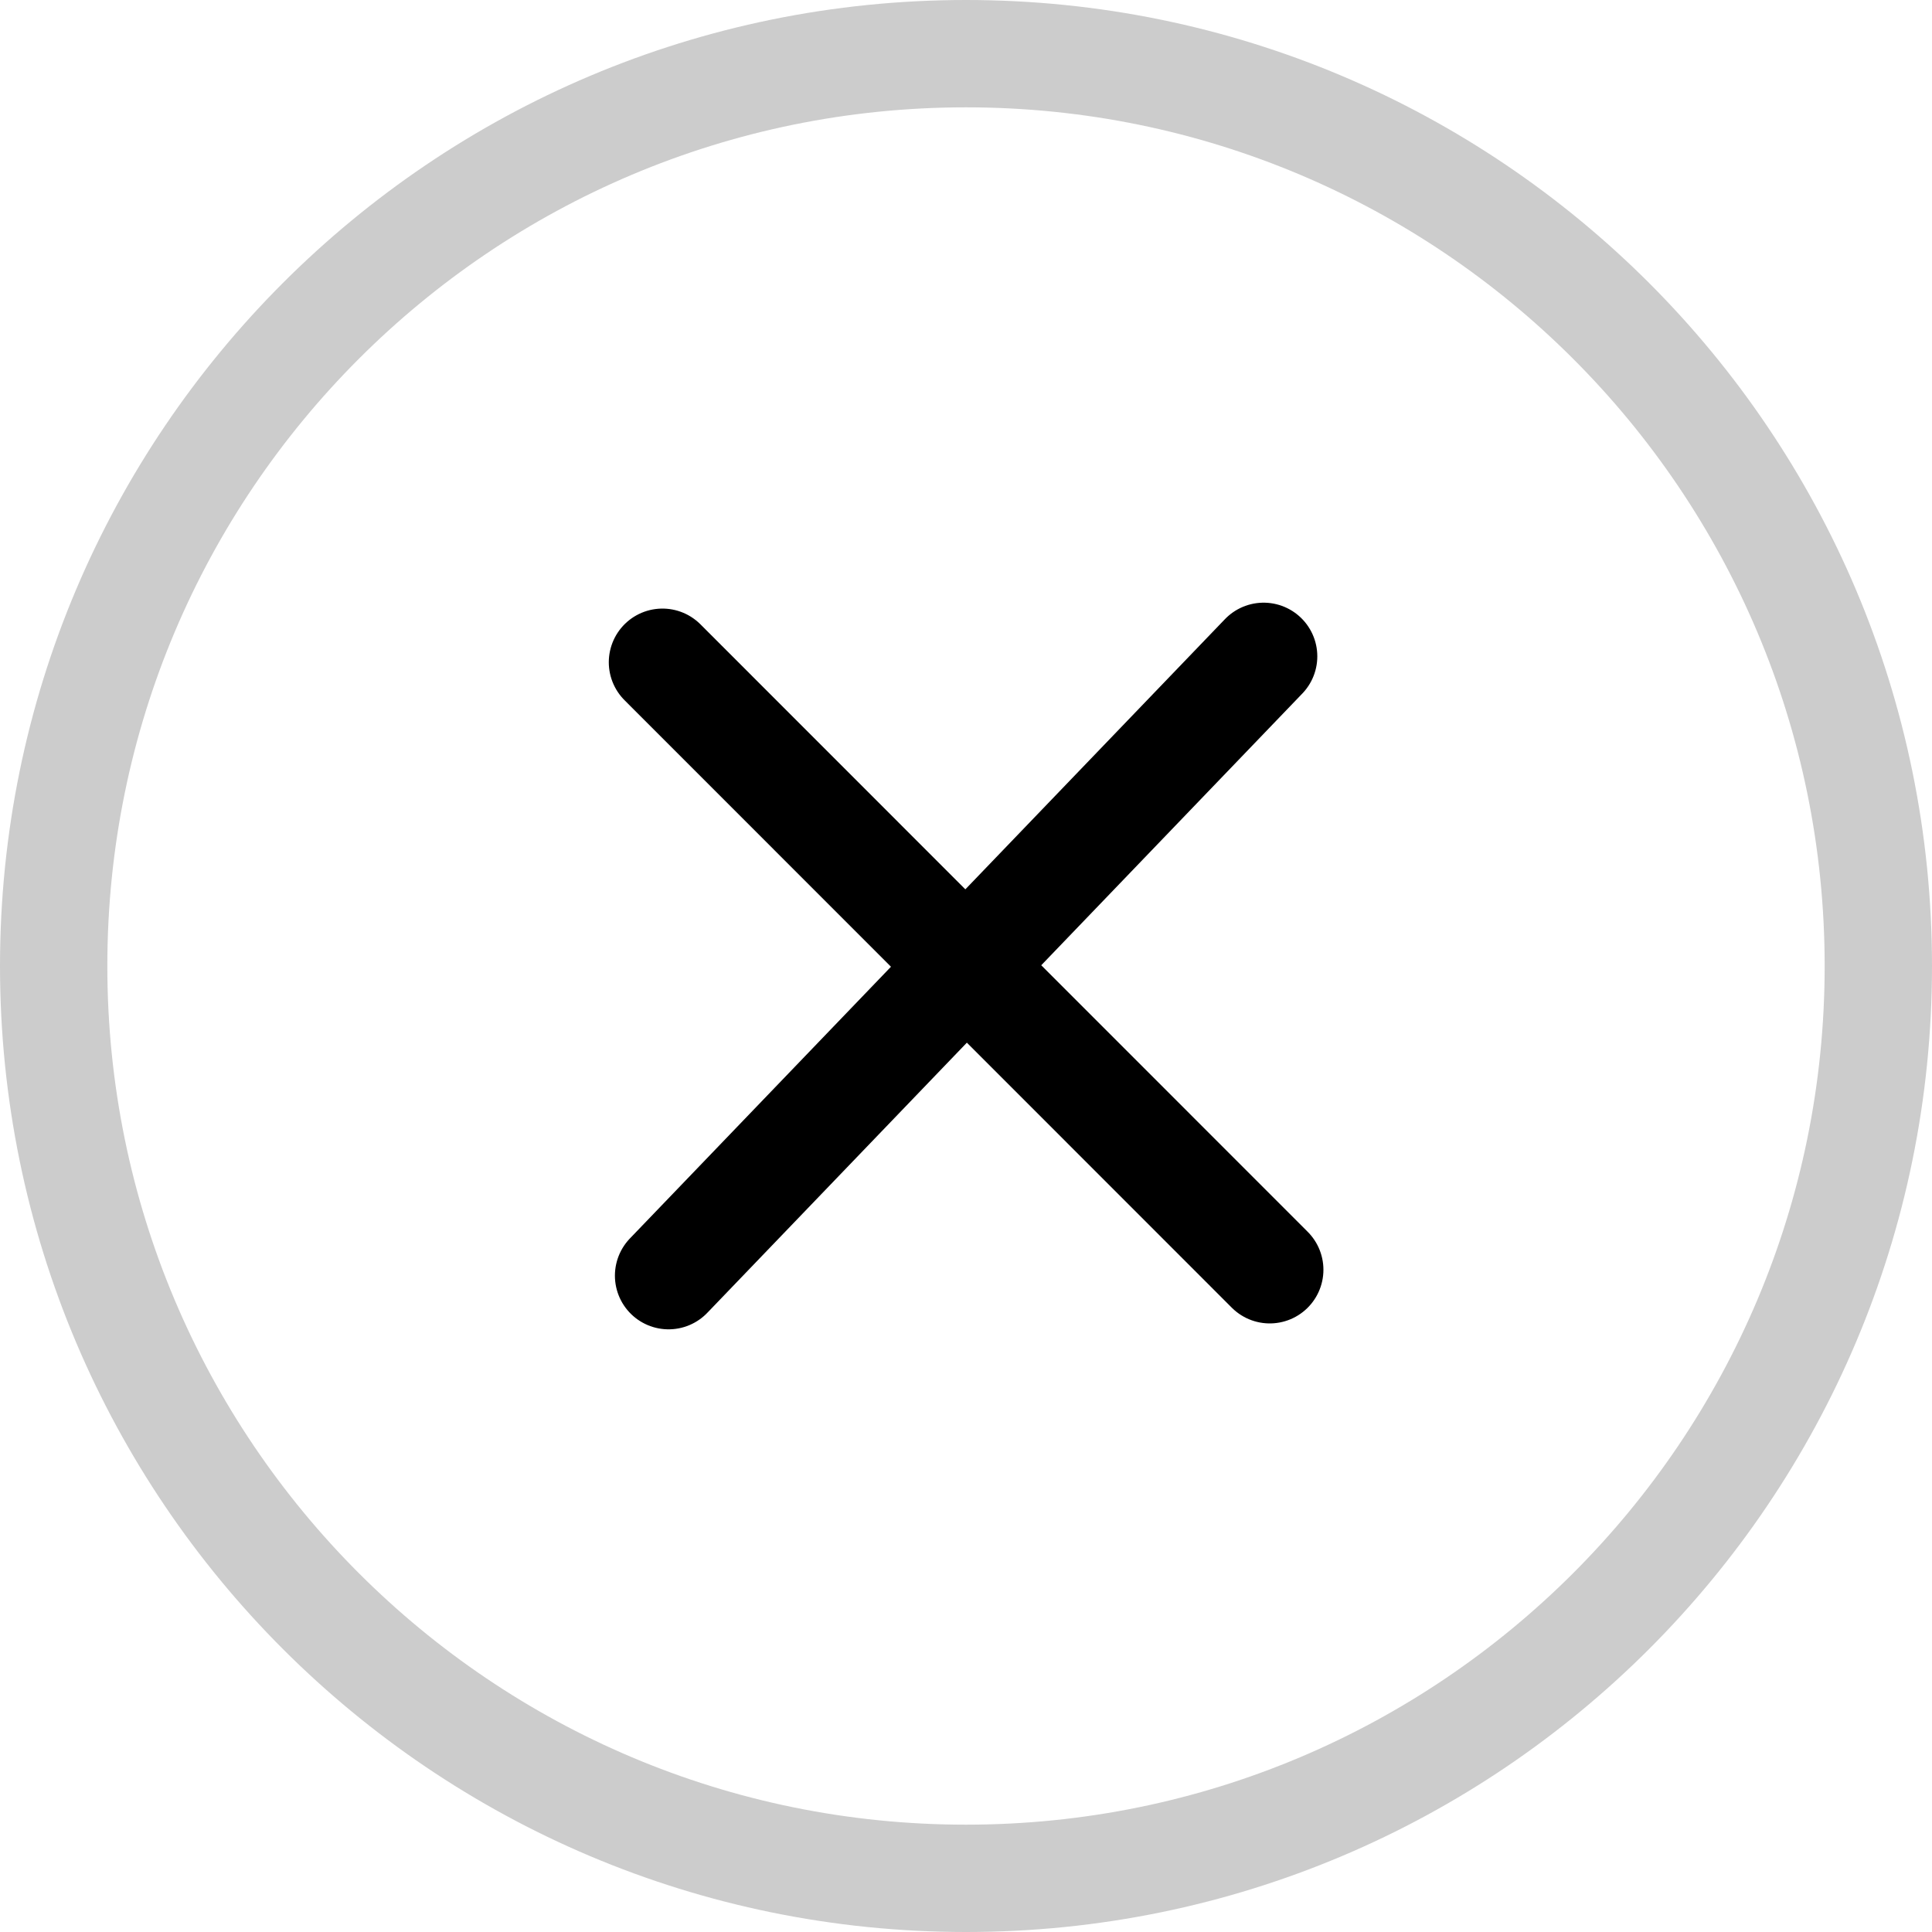
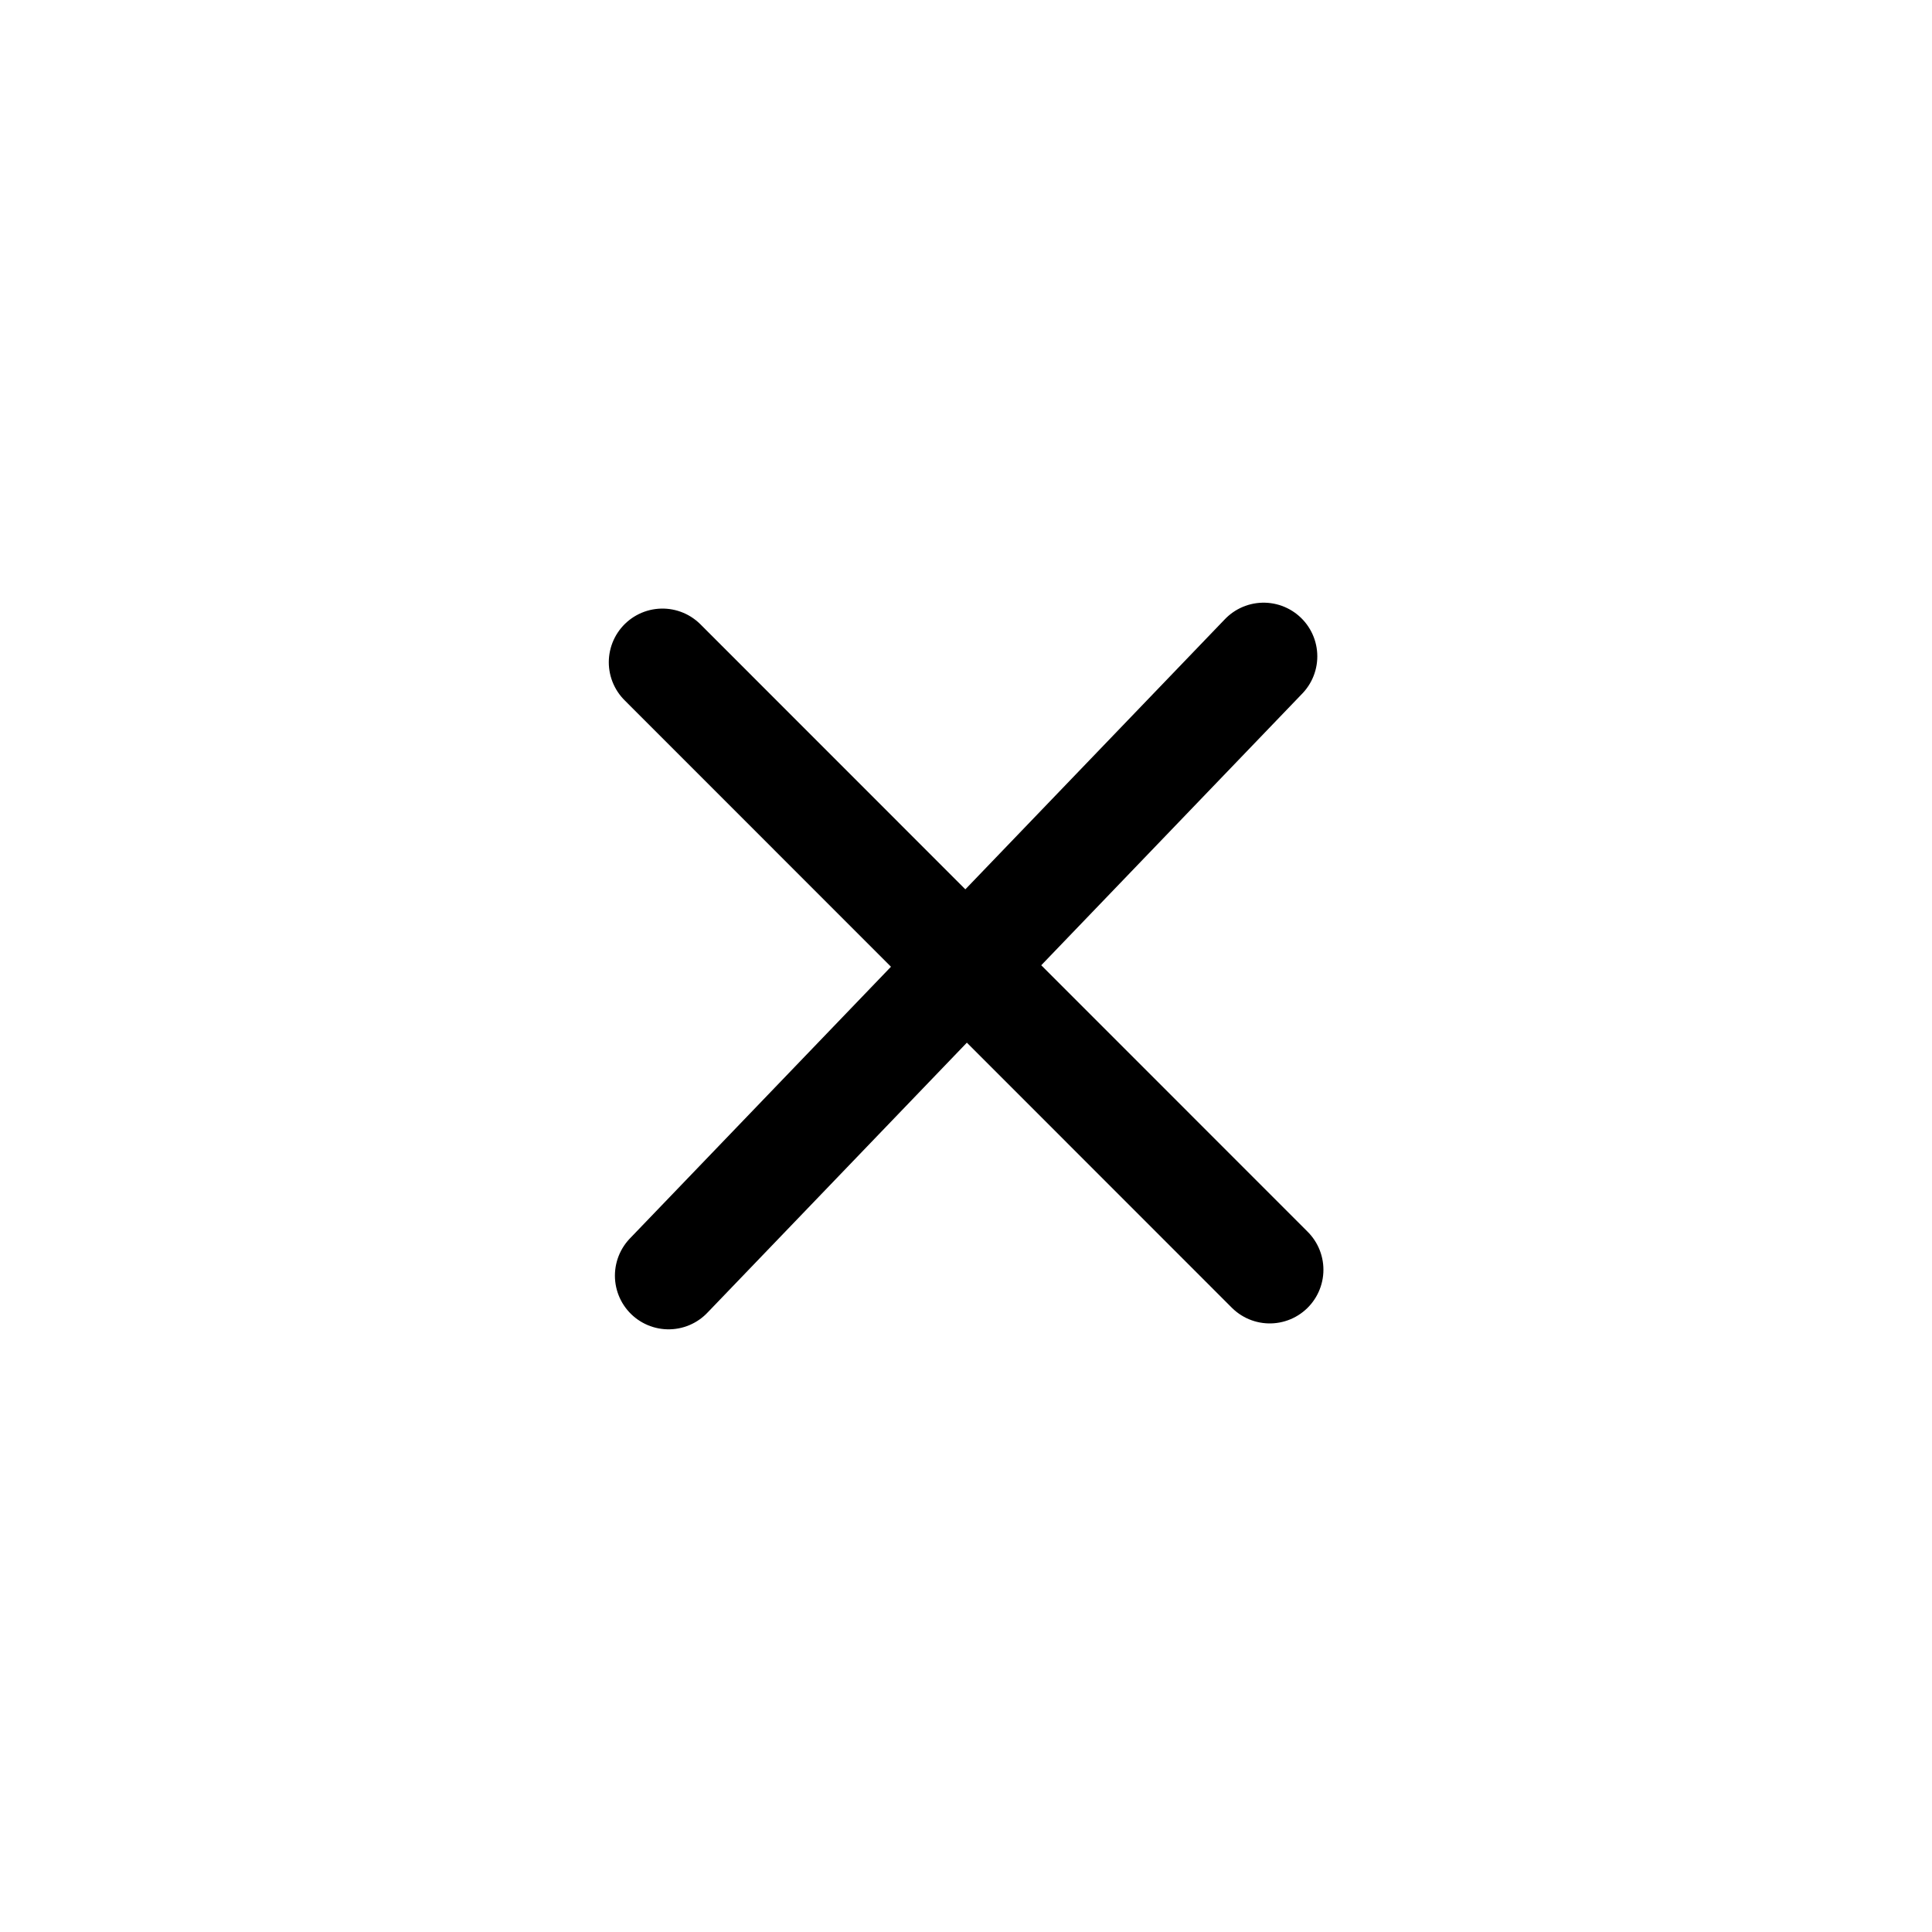
<svg fill="none" stroke="currentColor" class="icon icon-close" viewBox="0 0 18 18">
-   <circle cx="9" cy="9" r="8.5" stroke-opacity=".2" />
  <path stroke-linecap="round" stroke-linejoin="round" d="M11.83 11.83 6.172 6.17M6.229 11.885l5.544-5.77" />
</svg>
